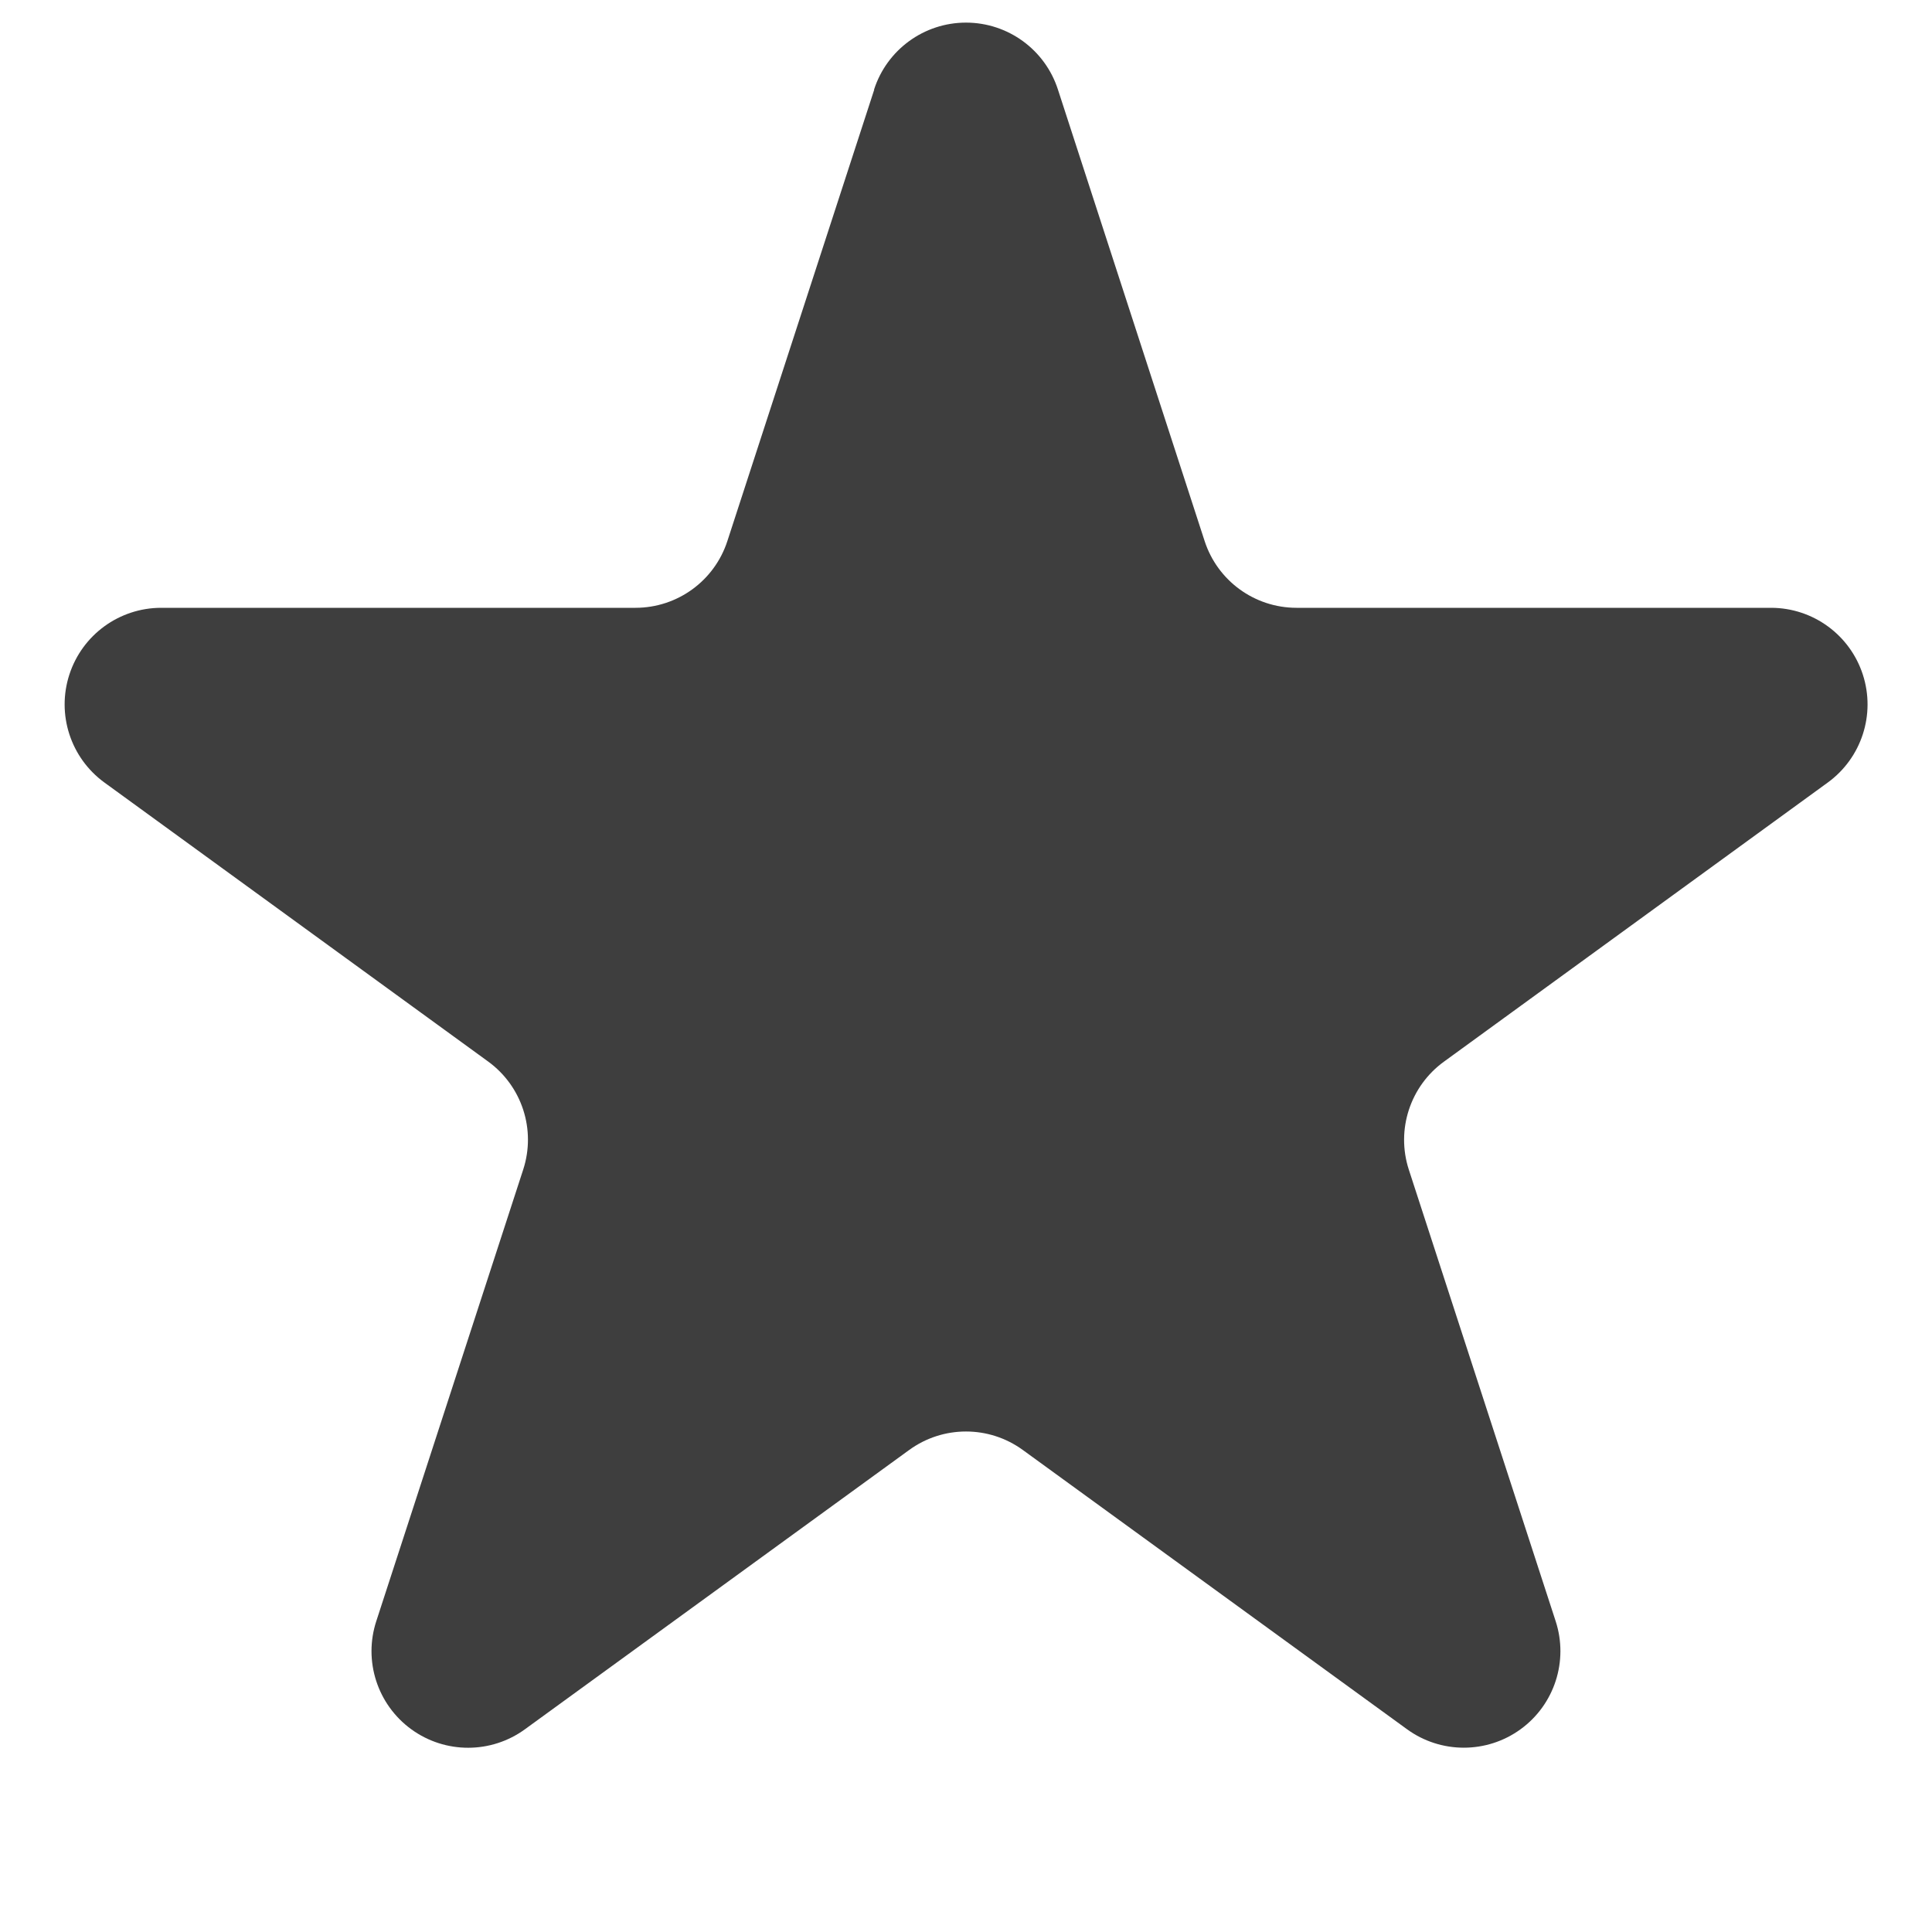
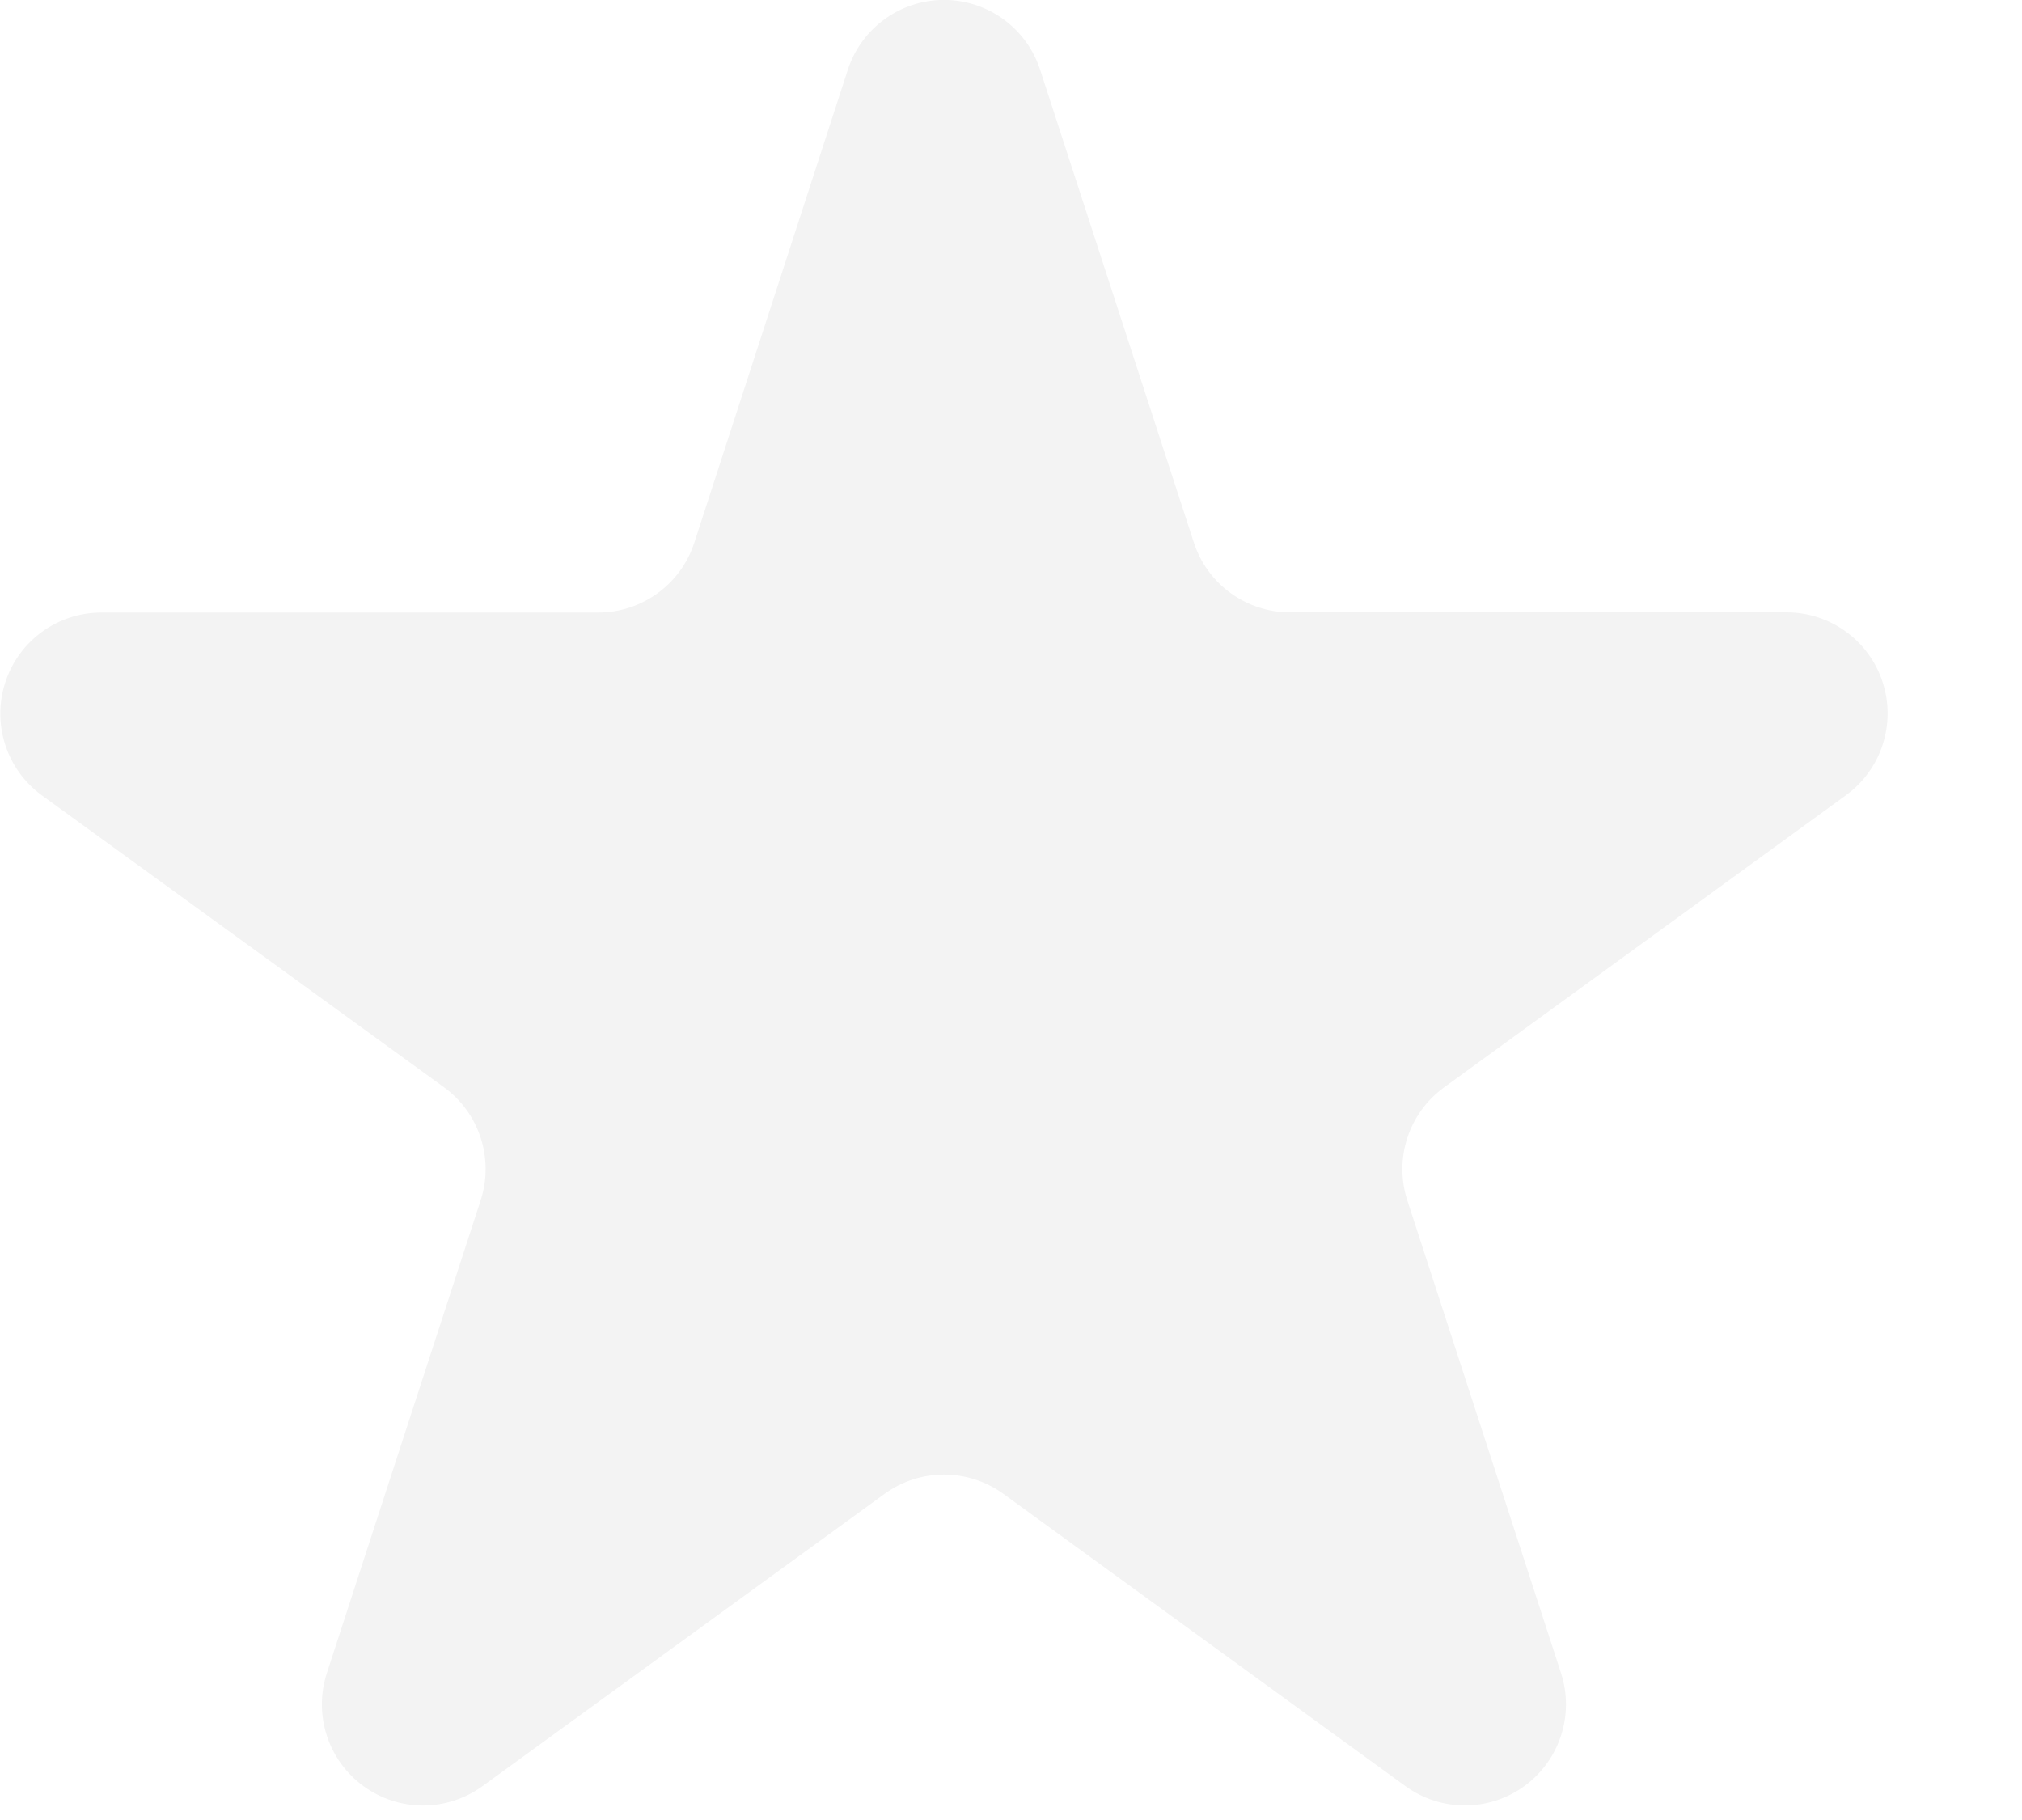
- <svg xmlns="http://www.w3.org/2000/svg" width="10" height="10" fill="none">
-   <path d="M4.524.464a.5.5 0 01.952 0L6.235 2.8a.5.5 0 00.475.346h2.458a.5.5 0 01.293.904L7.474 5.495a.5.5 0 00-.182.559l.76 2.337a.5.5 0 01-.77.559L5.294 7.505a.5.5 0 00-.588 0L2.718 8.95a.5.5 0 01-.77-.56l.76-2.336a.5.5 0 00-.182-.56L.54 4.05a.5.5 0 01.294-.904H3.29a.5.5 0 00.475-.346l.76-2.336z" fill="#3E3E3E" />
+ <svg xmlns="http://www.w3.org/2000/svg" width="10" height="9" fill="none">
+   <path d="M4.193.345a.5.5 0 01.951 0l.76 2.337a.5.5 0 00.475.346h2.457a.5.5 0 01.294.904L7.142 5.377a.5.5 0 00-.182.559l.76 2.337a.5.5 0 01-.77.559L4.962 7.387a.5.5 0 00-.587 0L2.387 8.832a.5.5 0 01-.77-.56l.76-2.336a.5.5 0 00-.182-.56L.207 3.933a.5.5 0 01.294-.904h2.457a.5.5 0 00.476-.346L4.193.345z" fill="#F3F3F3" />
</svg>
